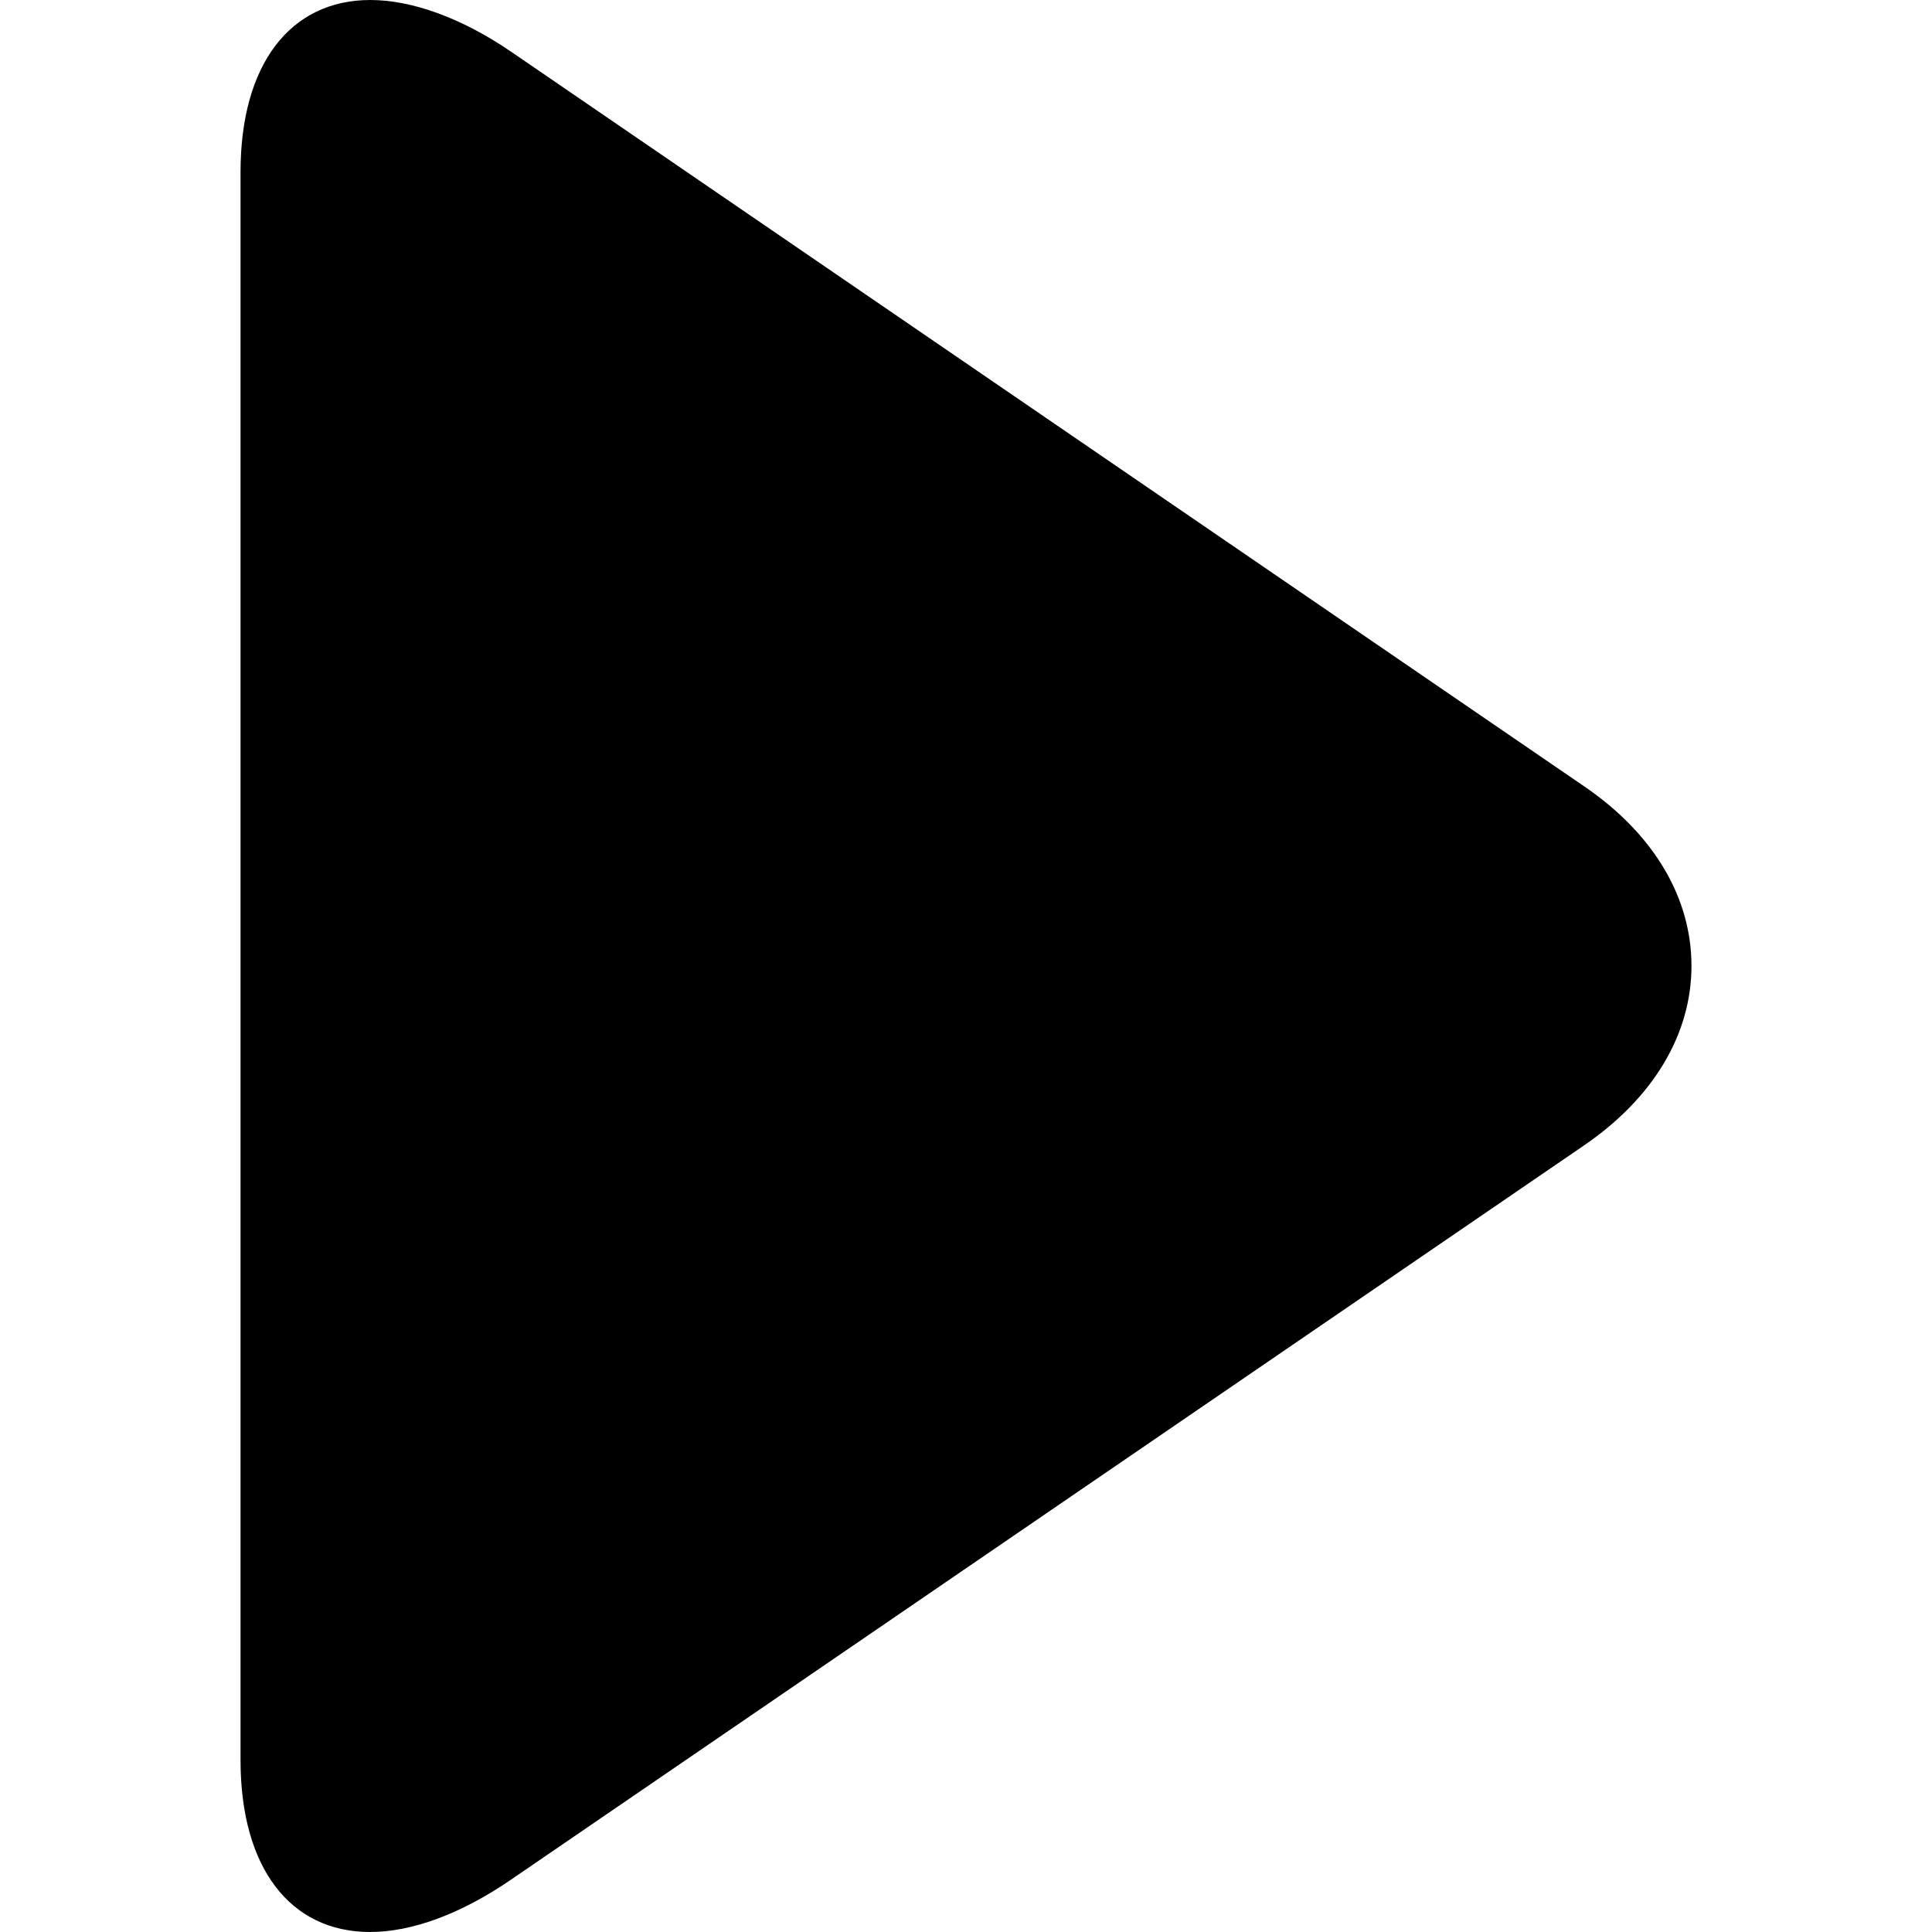
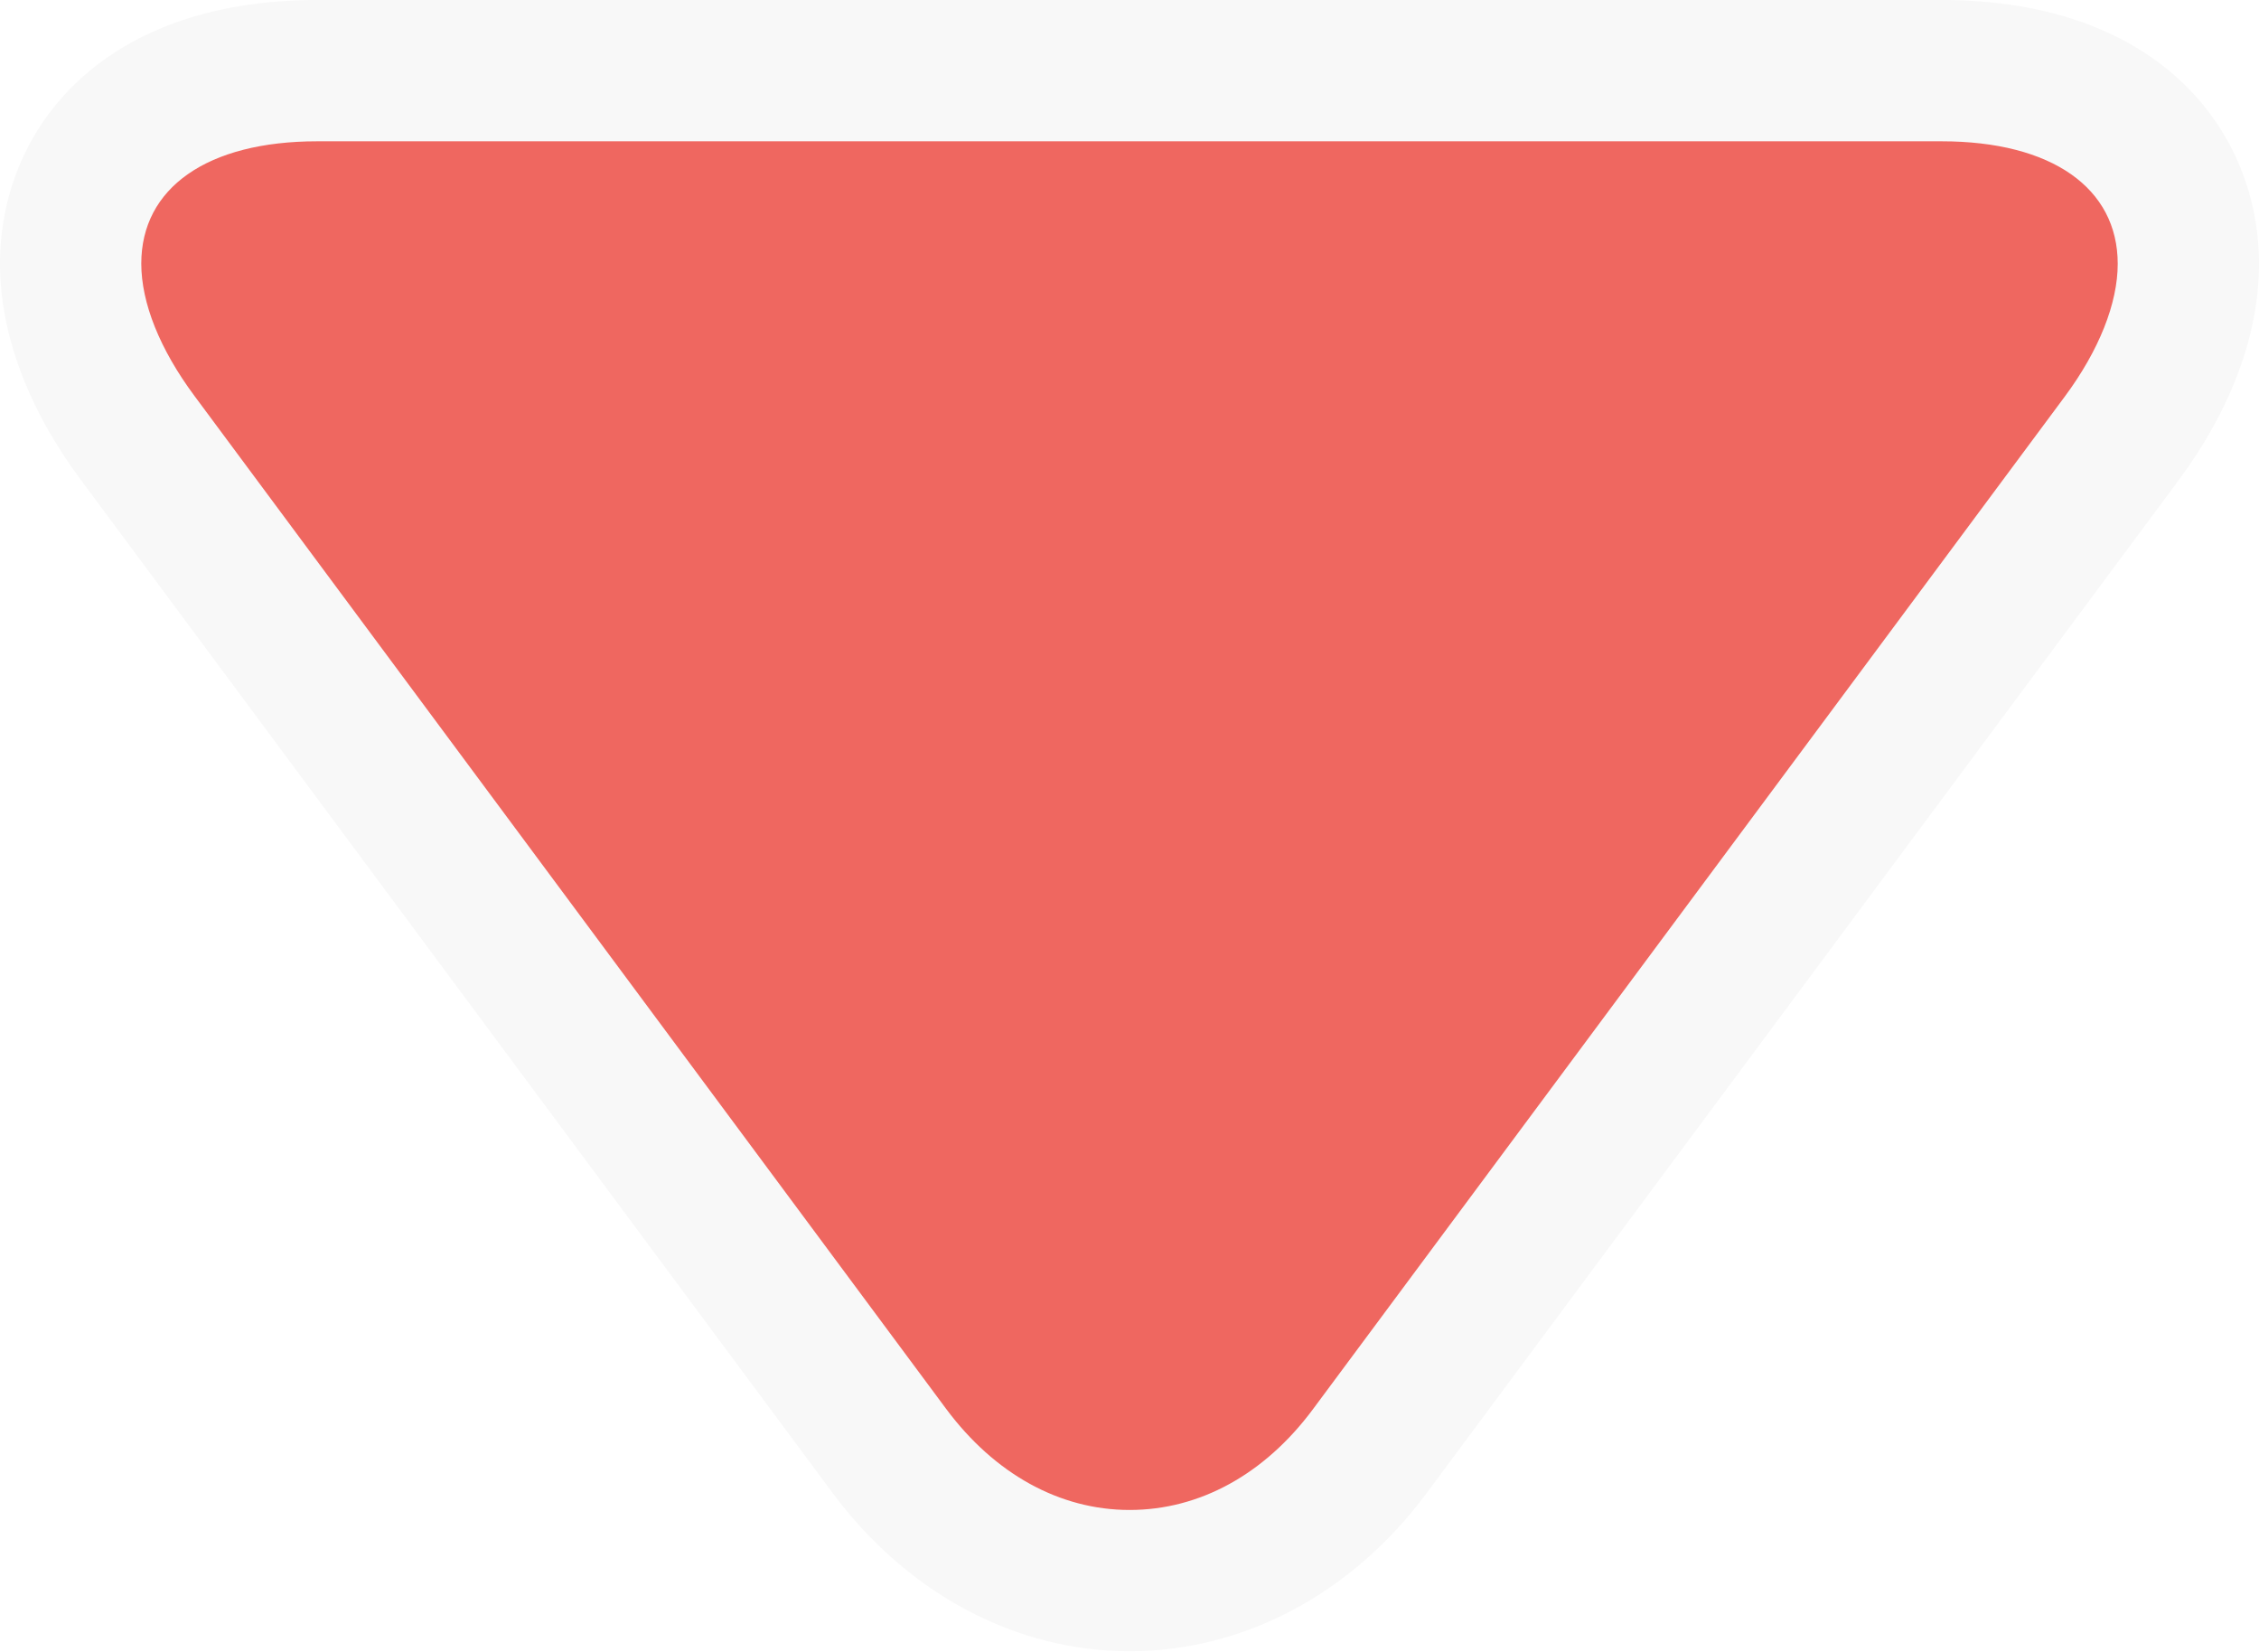
- <svg xmlns="http://www.w3.org/2000/svg" version="1.1" id="Layer_1" x="0px" y="0px" viewBox="0 0 494.148 494.148" style="enable-background:new 0 0 494.148 494.148;" xml:space="preserve">
-   <g>
-     <g>
-       <path d="M405.284,201.188L130.804,13.28C118.128,4.596,105.356,0,94.74,0C74.216,0,61.52,16.472,61.52,44.044v406.124    c0,27.54,12.68,43.98,33.156,43.98c10.632,0,23.2-4.6,35.904-13.308l274.608-187.904c17.66-12.104,27.44-28.392,27.44-45.884    C432.632,229.572,422.964,213.288,405.284,201.188z" />
+ <svg xmlns="http://www.w3.org/2000/svg" width="111.926" height="81.804" viewBox="0 0 111.926 81.804">
+   <g id="play" transform="translate(104.926 7) rotate(90)">
+     <g id="Groupe_198" data-name="Groupe 198">
+       <g id="Tracé_328" data-name="Tracé 328" fill="#ef6760">
+         <path d="M 6.058 101.426 C 3.067 101.426 0.474 100.074 -1.242 97.62 C -2.74 95.478 -3.5 92.649 -3.5 89.21 L -3.5 8.728 C -3.5 5.286 -2.739 2.453 -1.239 0.309 C 0.479 -2.147 3.075 -3.5 6.07 -3.5 C 8.821 -3.5 11.821 -2.351 14.746 -0.178 L 64.895 37.06 C 66.908 38.554 68.486 40.327 69.586 42.33 C 70.727 44.407 71.305 46.638 71.304 48.959 C 71.304 51.28 70.721 53.514 69.572 55.597 C 68.469 57.594 66.89 59.365 64.879 60.86 L 14.704 98.099 C 11.777 100.275 8.787 101.426 6.058 101.426 Z" stroke="none" />
+         <path d="M 6.07 0 C 2.32 0 -7.62939453125e-06 3.264 -7.62939453125e-06 8.728 L -7.62939453125e-06 89.21 C -7.62939453125e-06 94.668 2.317 97.926 6.058 97.926 C 8 97.926 10.297 97.014 12.618 95.288 L 62.791 58.051 C 66.017 55.653 67.804 52.425 67.804 48.958 C 67.805 45.494 66.039 42.267 62.808 39.87 L 12.659 2.632 C 10.343 0.911 8.009 0 6.07 0 M 6.07 -7 C 9.578 -7 13.301 -5.612 16.834 -2.987 L 66.981 34.249 C 71.954 37.941 74.805 43.303 74.804 48.96 C 74.804 54.605 71.948 59.966 66.967 63.669 L 16.79 100.909 C 13.257 103.536 9.545 104.926 6.058 104.926 C -0.442 104.926 -7 100.066 -7 89.21 L -7 8.728 C -7 -2.137 -0.436 -7 6.07 -7 Z" stroke="none" fill="#f8f8f8" />
+       </g>
    </g>
  </g>
-   <g>
- </g>
-   <g>
- </g>
-   <g>
- </g>
-   <g>
- </g>
-   <g>
- </g>
-   <g>
- </g>
-   <g>
- </g>
-   <g>
- </g>
-   <g>
- </g>
-   <g>
- </g>
-   <g>
- </g>
-   <g>
- </g>
-   <g>
- </g>
-   <g>
- </g>
-   <g>
- </g>
</svg>
